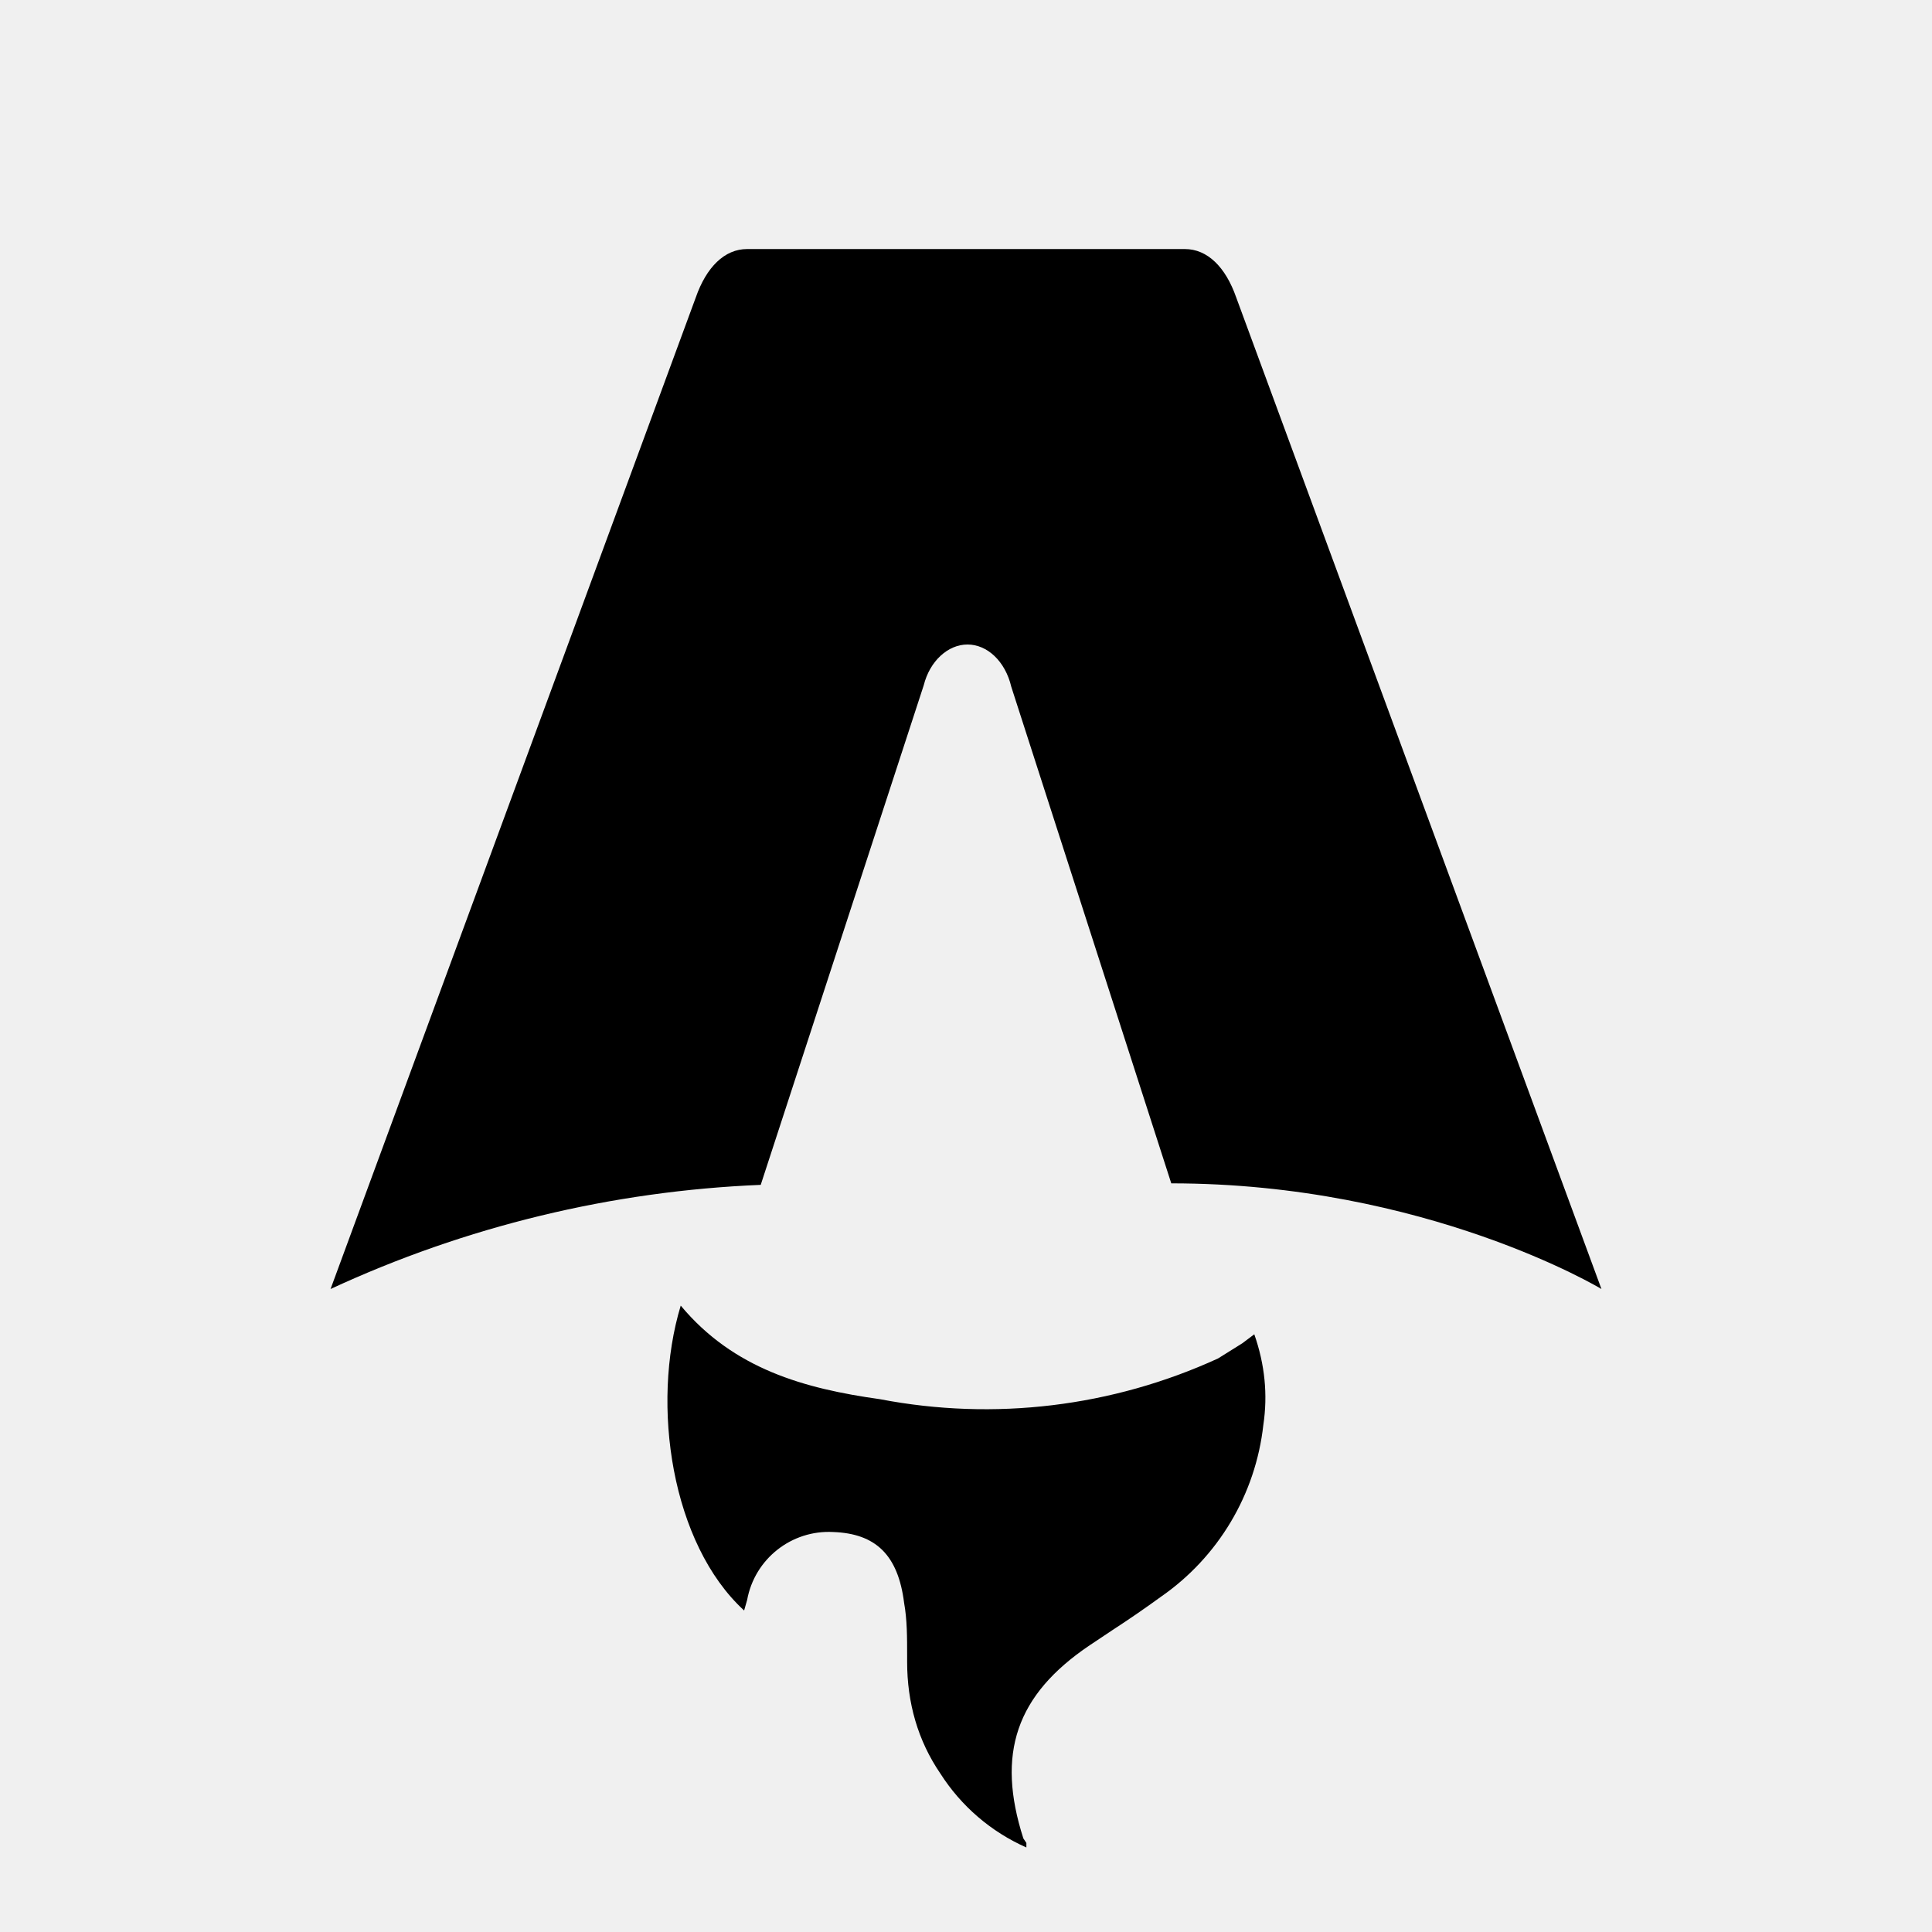
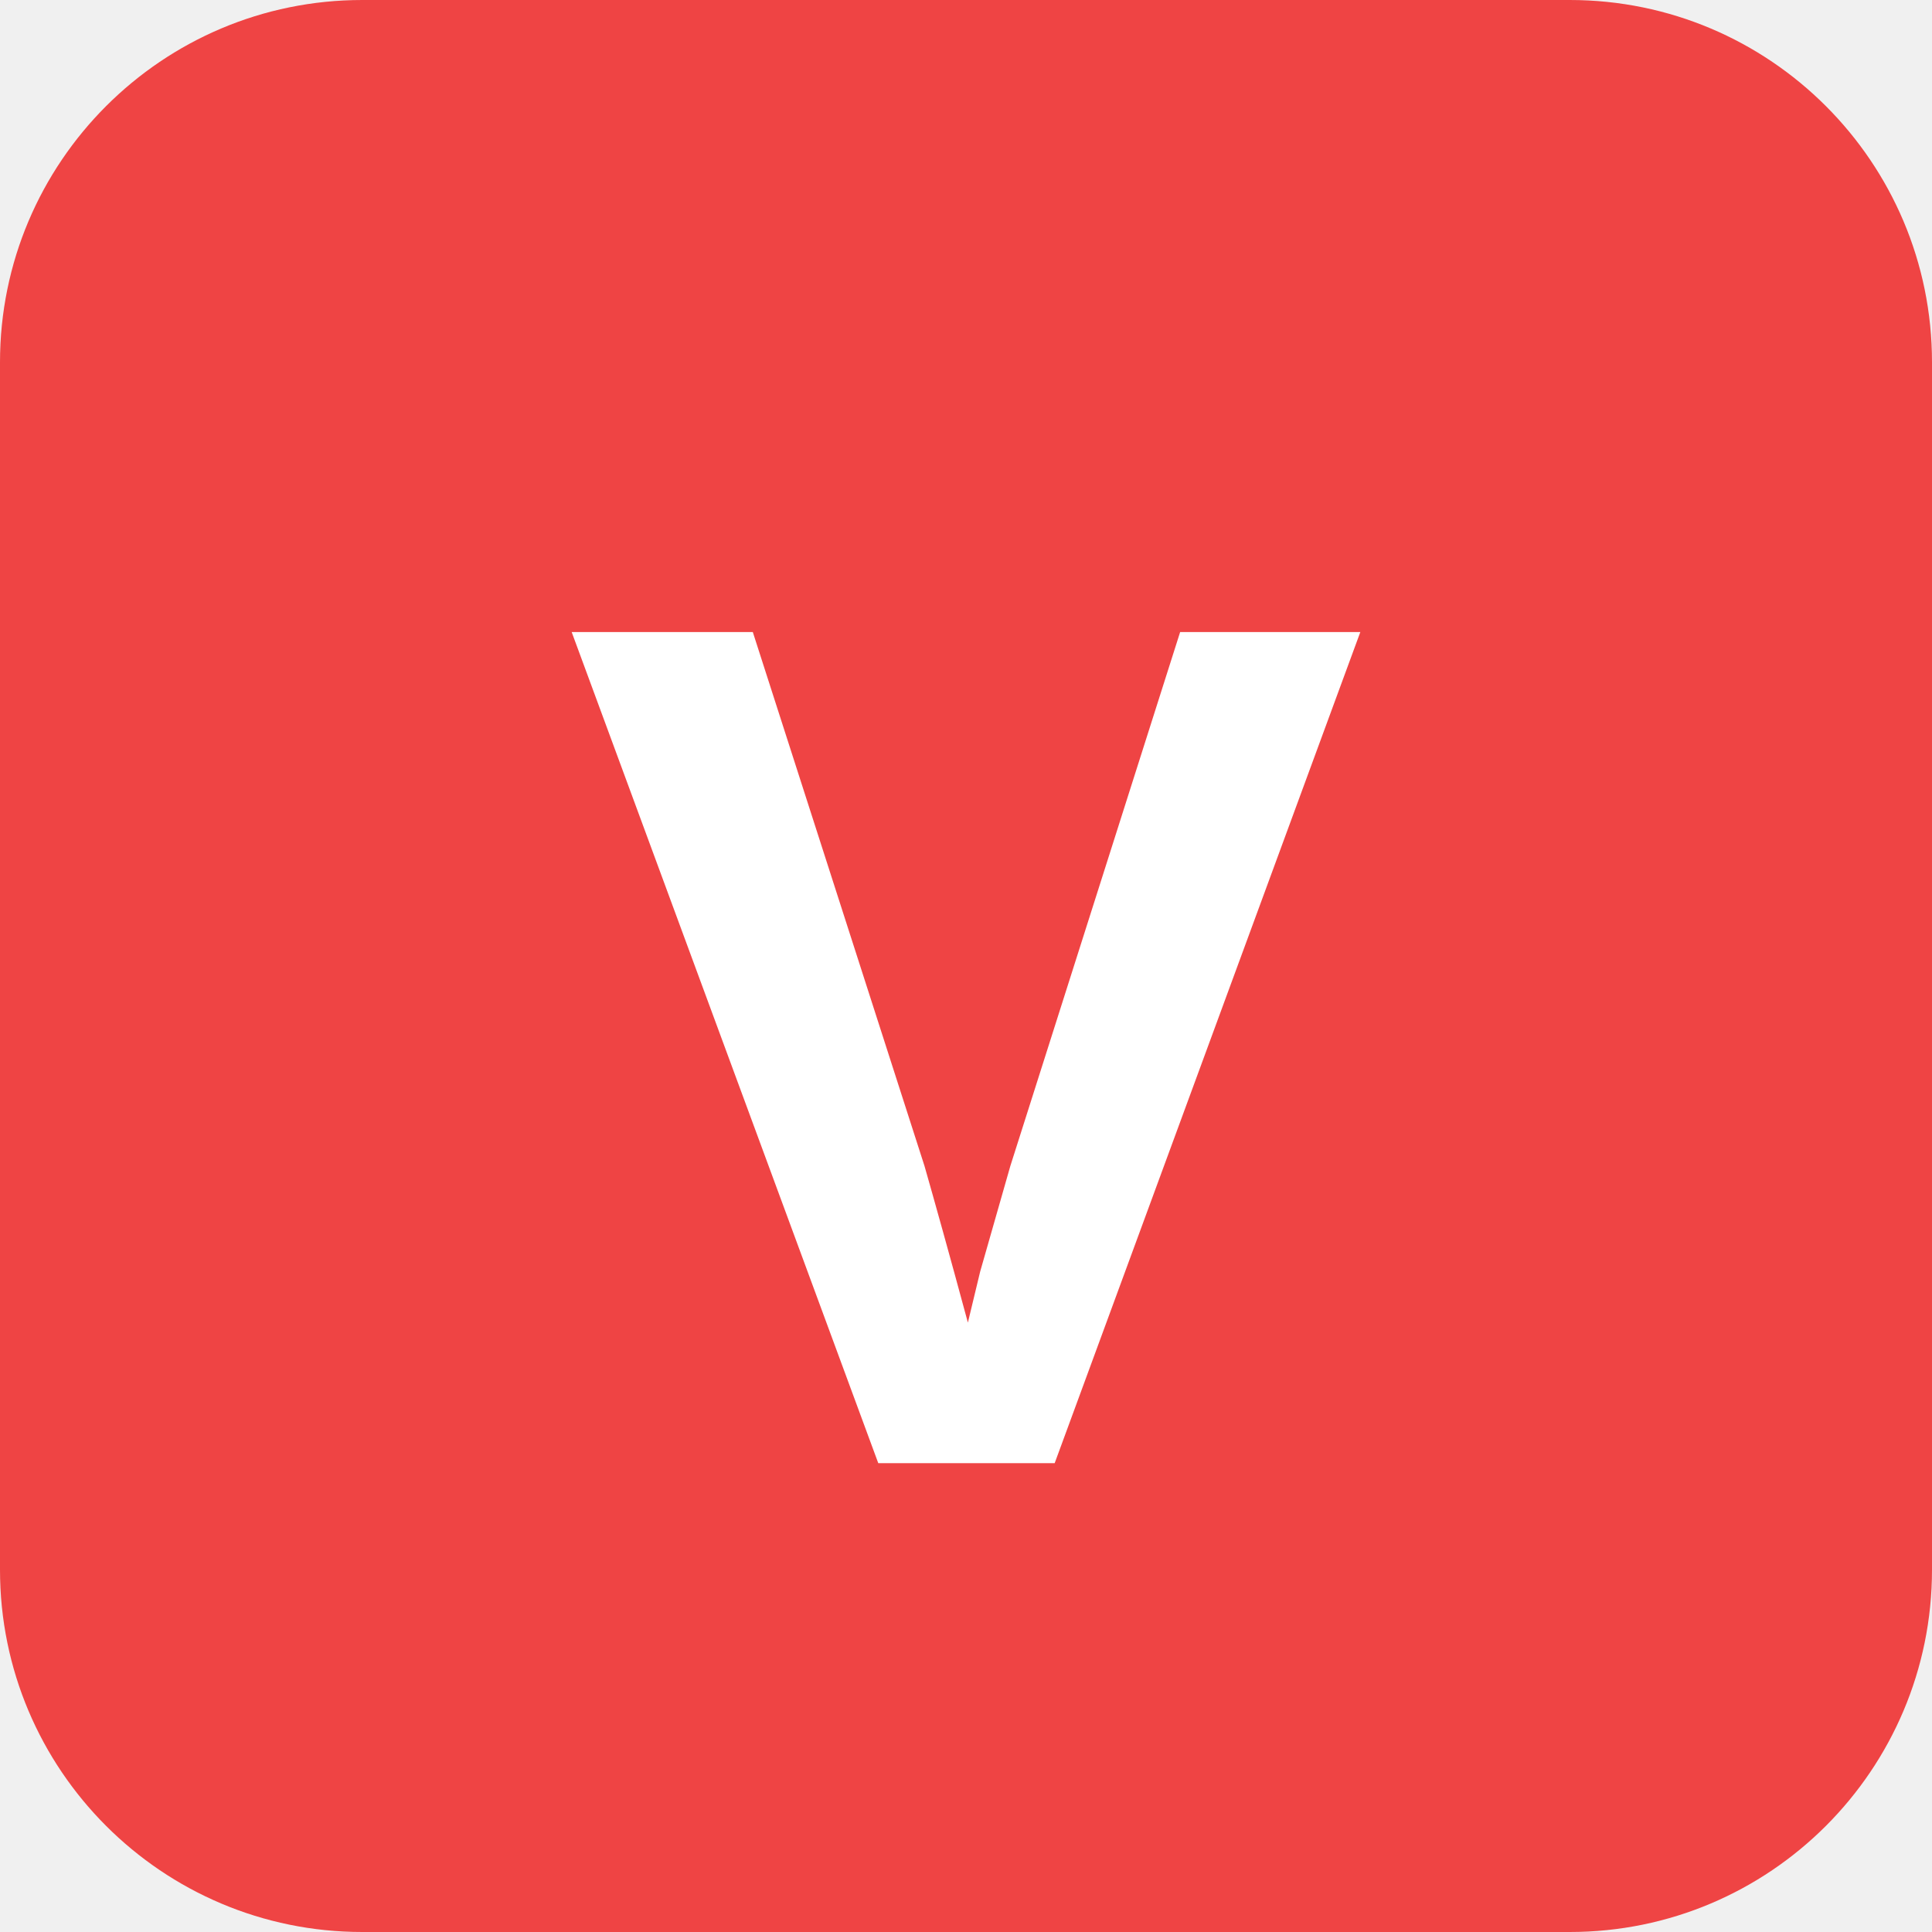
- <svg xmlns="http://www.w3.org/2000/svg" fill="none" viewBox="0 0 128 128">
-   <path d="M50.4 78.5a75.1 75.1 0 0 0-28.5 6.9l24.2-65.7c.7-2 1.9-3.2 3.4-3.2h29c1.5 0 2.7 1.2 3.4 3.2l24.2 65.7s-11.6-7-28.5-7L67 45.5c-.4-1.7-1.6-2.8-2.9-2.8-1.3 0-2.5 1.1-2.9 2.7L50.4 78.5Zm-1.1 28.2Zm-4.2-20.2c-2 6.6-.6 15.8 4.2 20.2a17.5 17.5 0 0 1 .2-.7 5.5 5.5 0 0 1 5.7-4.5c2.8.1 4.3 1.5 4.7 4.7.2 1.1.2 2.3.2 3.5v.4c0 2.7.7 5.2 2.2 7.4a13 13 0 0 0 5.7 4.9v-.3l-.2-.3c-1.8-5.6-.5-9.5 4.4-12.8l1.5-1a73 73 0 0 0 3.2-2.2 16 16 0 0 0 6.8-11.4c.3-2 .1-4-.6-6l-.8.6-1.6 1a37 37 0 0 1-22.4 2.7c-5-.7-9.7-2-13.2-6.2Z" />
-   <style>
-         path { fill: #000; }
-         @media (prefers-color-scheme: dark) {
-             path { fill: #FFF; }
-         }
-     </style>
+ <svg xmlns="http://www.w3.org/2000/svg" width="32" height="32">
+   <rect x="0" y="0" width="32" height="32" rx="6" ry="6" fill="#EF4444" />
+   <text x="50%" y="58%" text-anchor="middle" dominant-baseline="middle" font-size="20" font-family="Arial, sans-serif" fill="white" font-weight="bold">V</text>
</svg>
